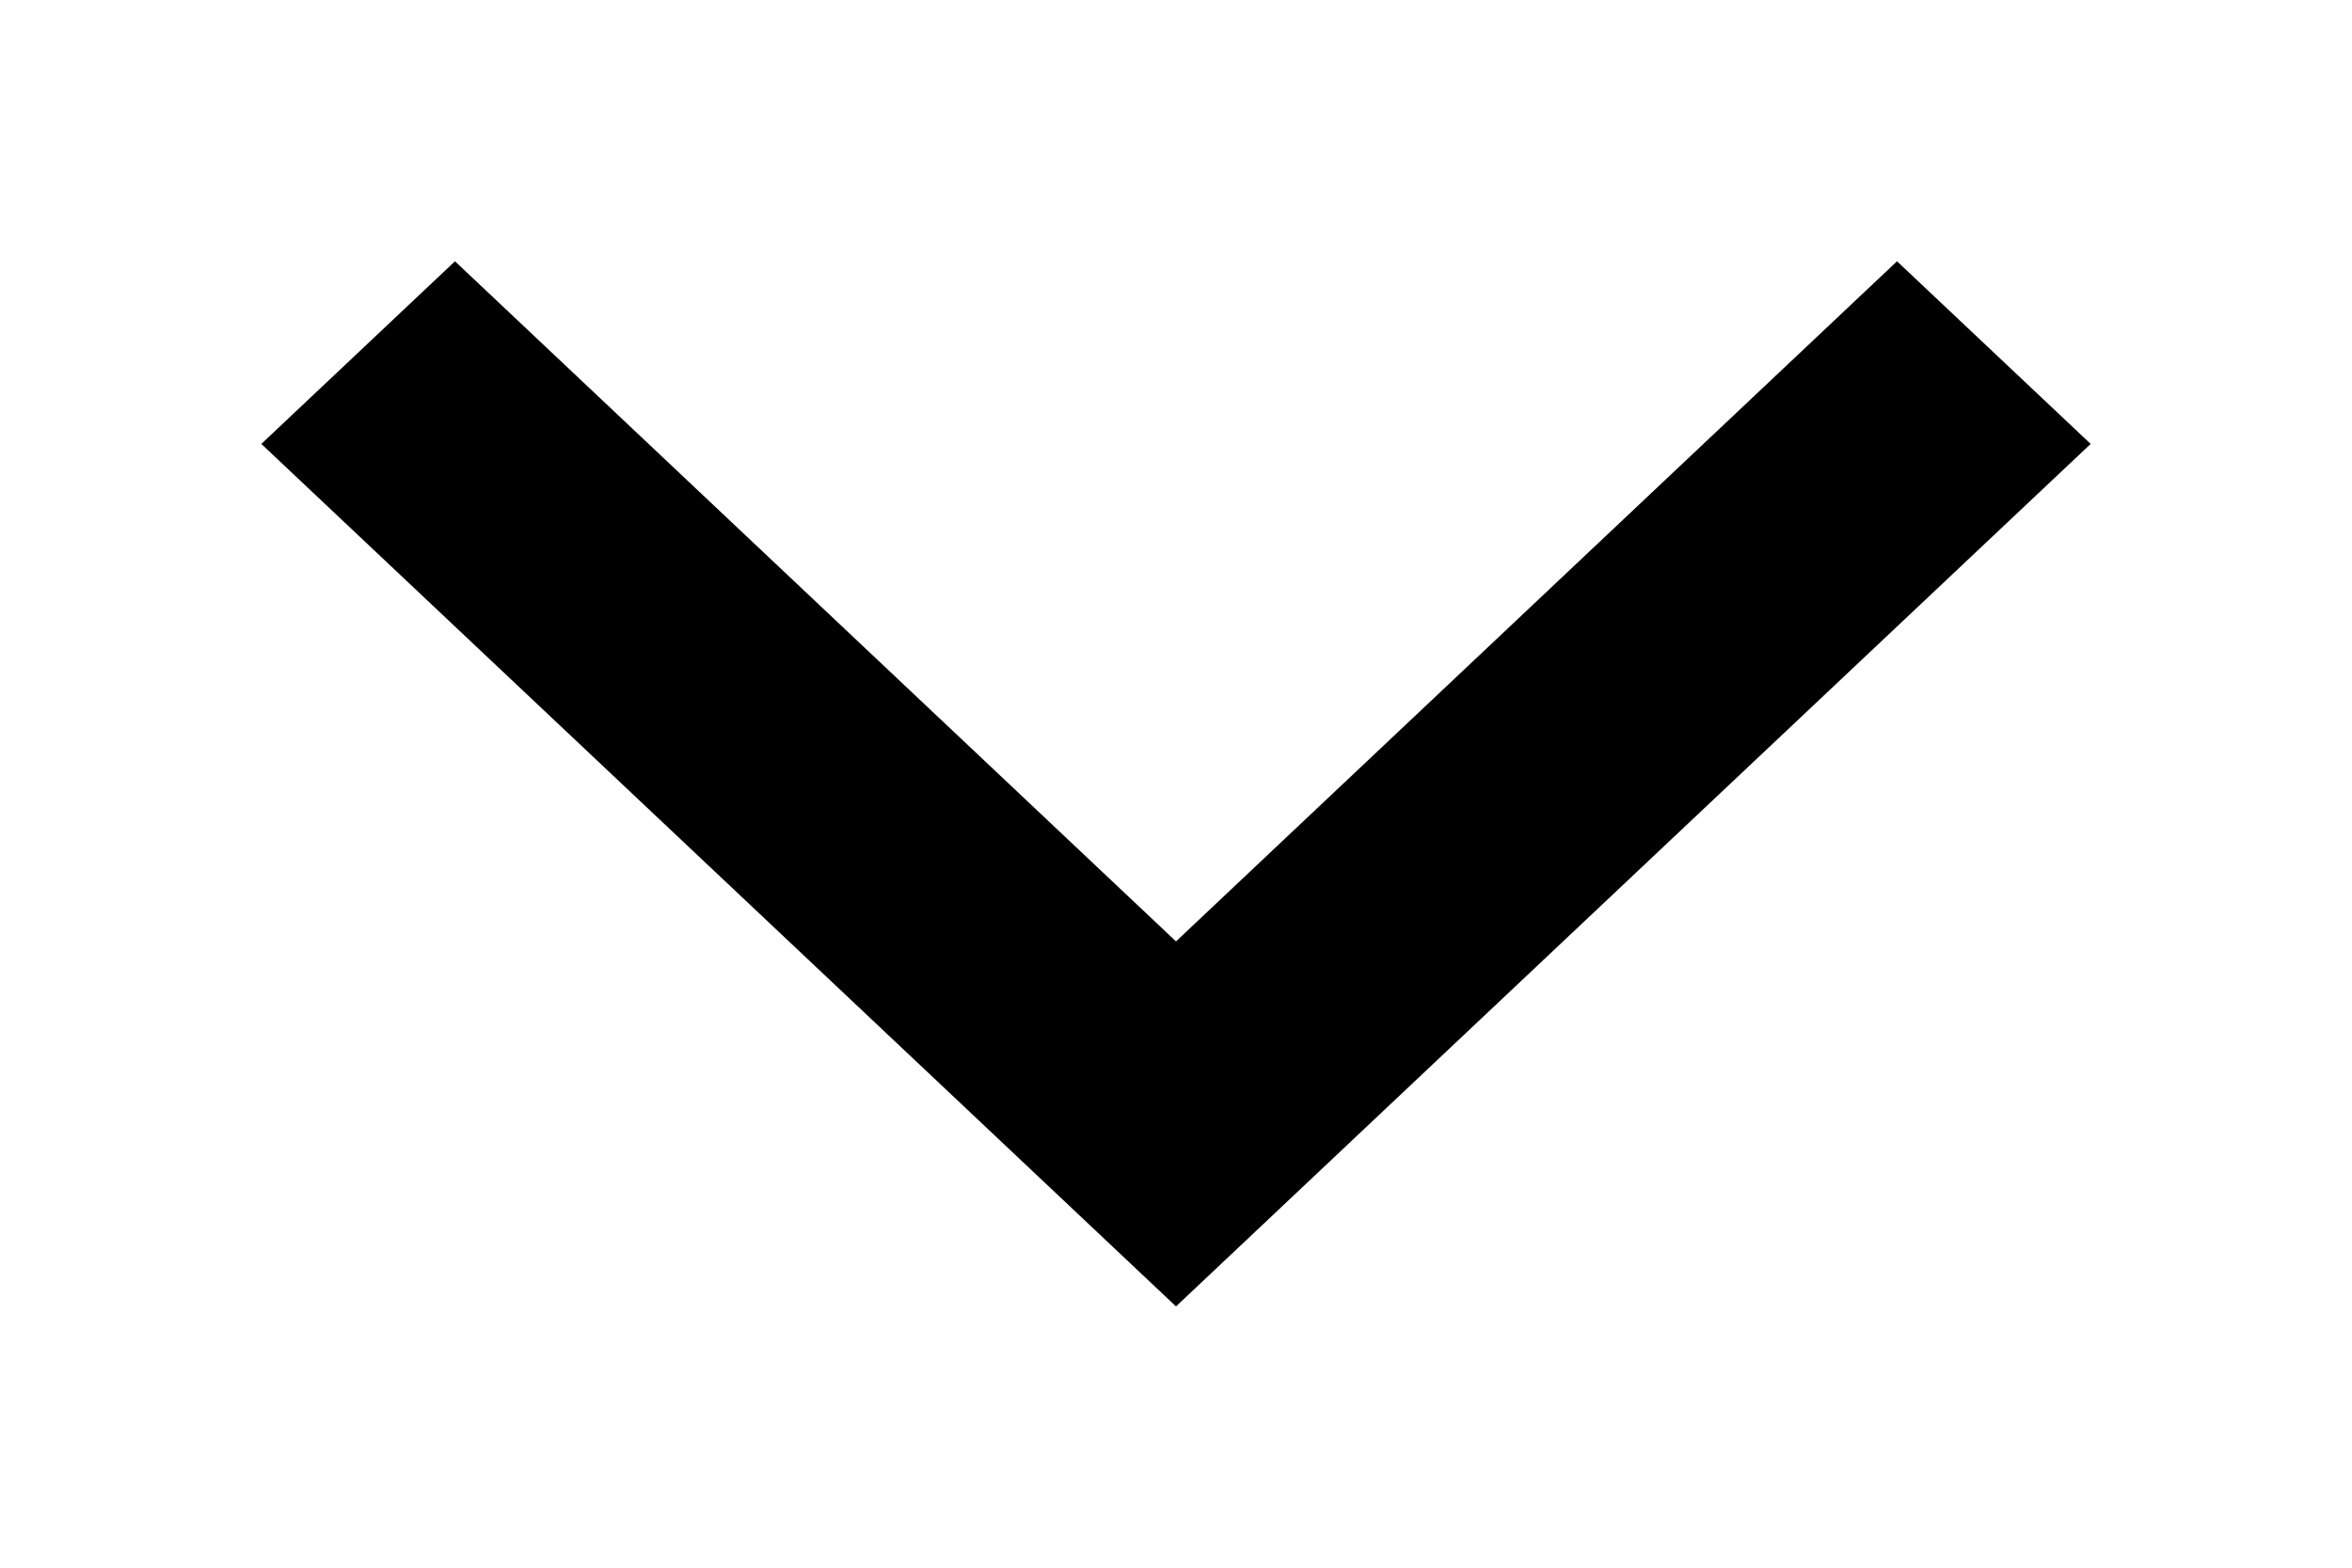
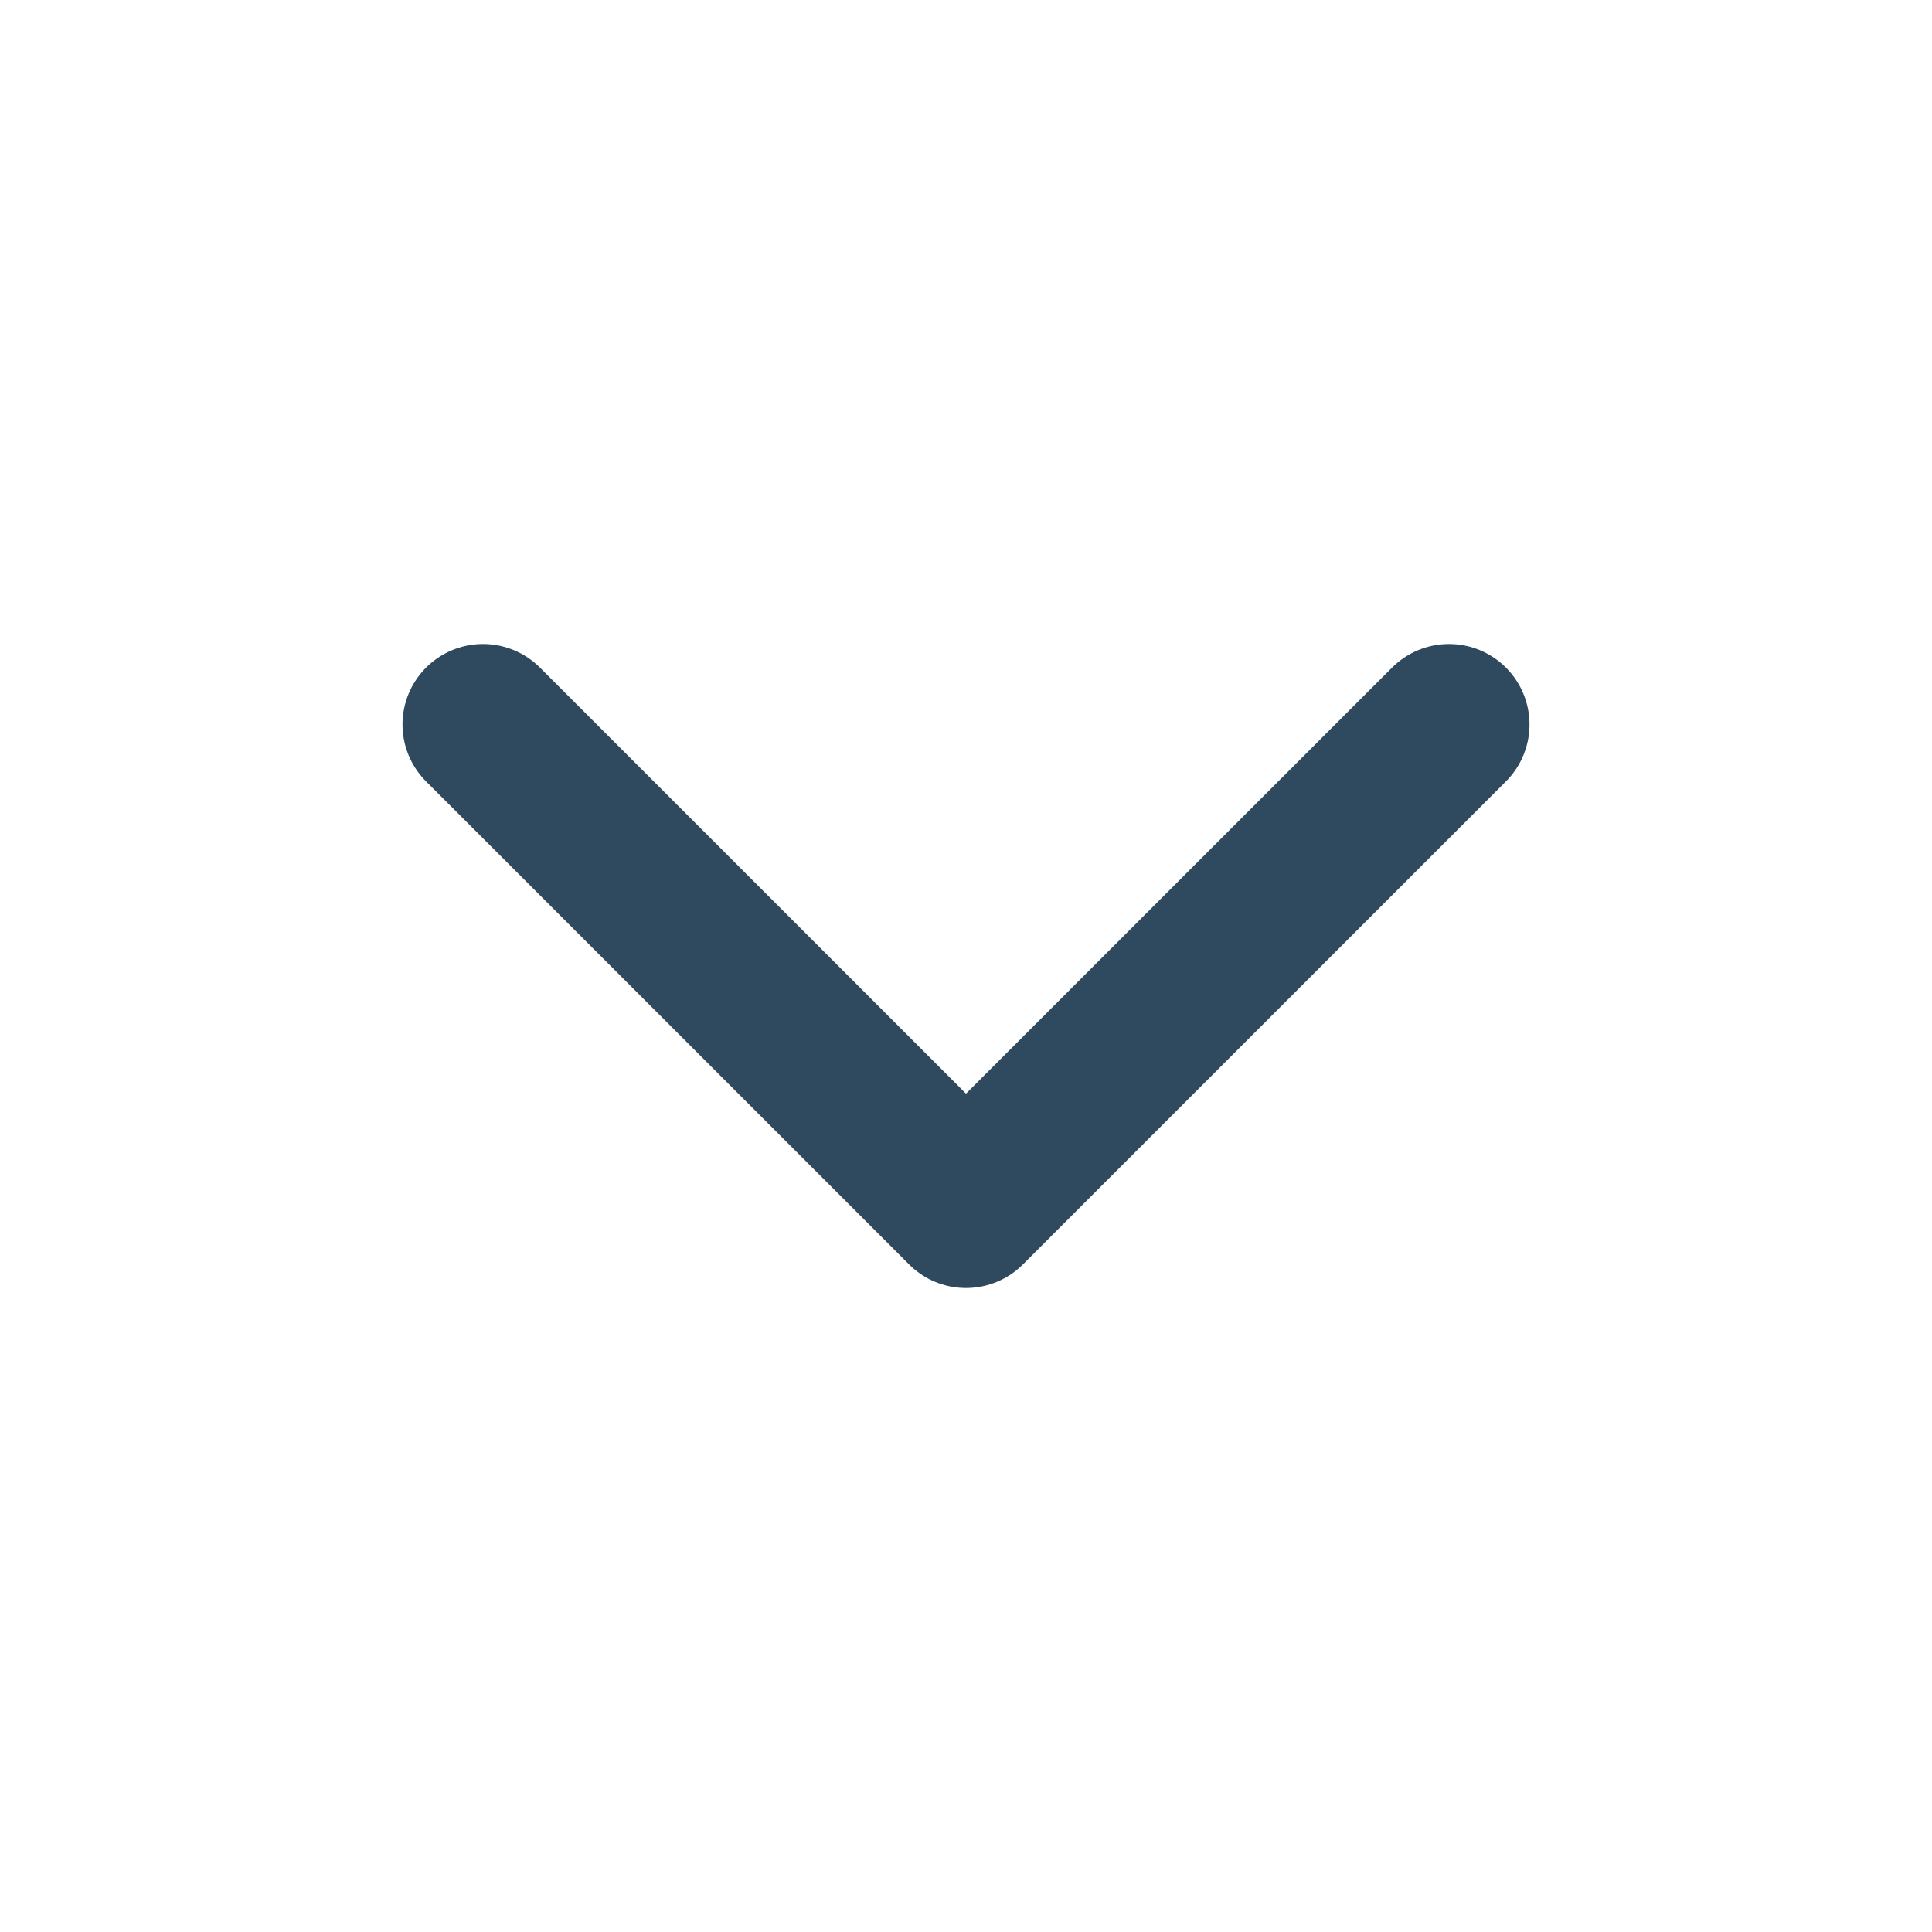
- <svg xmlns="http://www.w3.org/2000/svg" width="9px" height="6px" viewBox="0 0 9 6" version="1.1">
-   <g id="画板" stroke="none" stroke-width="1" fill="none" fill-rule="evenodd">
-     <polygon id="Shape" fill="#000000" fill-rule="nonzero" points="8 1.699 7.259 1 4.5 3.603 1.741 1 1 1.699 4.5 5" />
-   </g>
+ <svg xmlns="http://www.w3.org/2000/svg" style="color:#2f495e" fill="none" stroke="currentColor" stroke-linecap="round" stroke-linejoin="round" stroke-width="2" viewBox="0 0 24 24" class="feather feather-chevron-down w-4 h-4 mr-2" data-v-5f2cb166="">
+   <polyline points="6 9 12 15 18 9" data-v-5f2cb166="" />
</svg>
